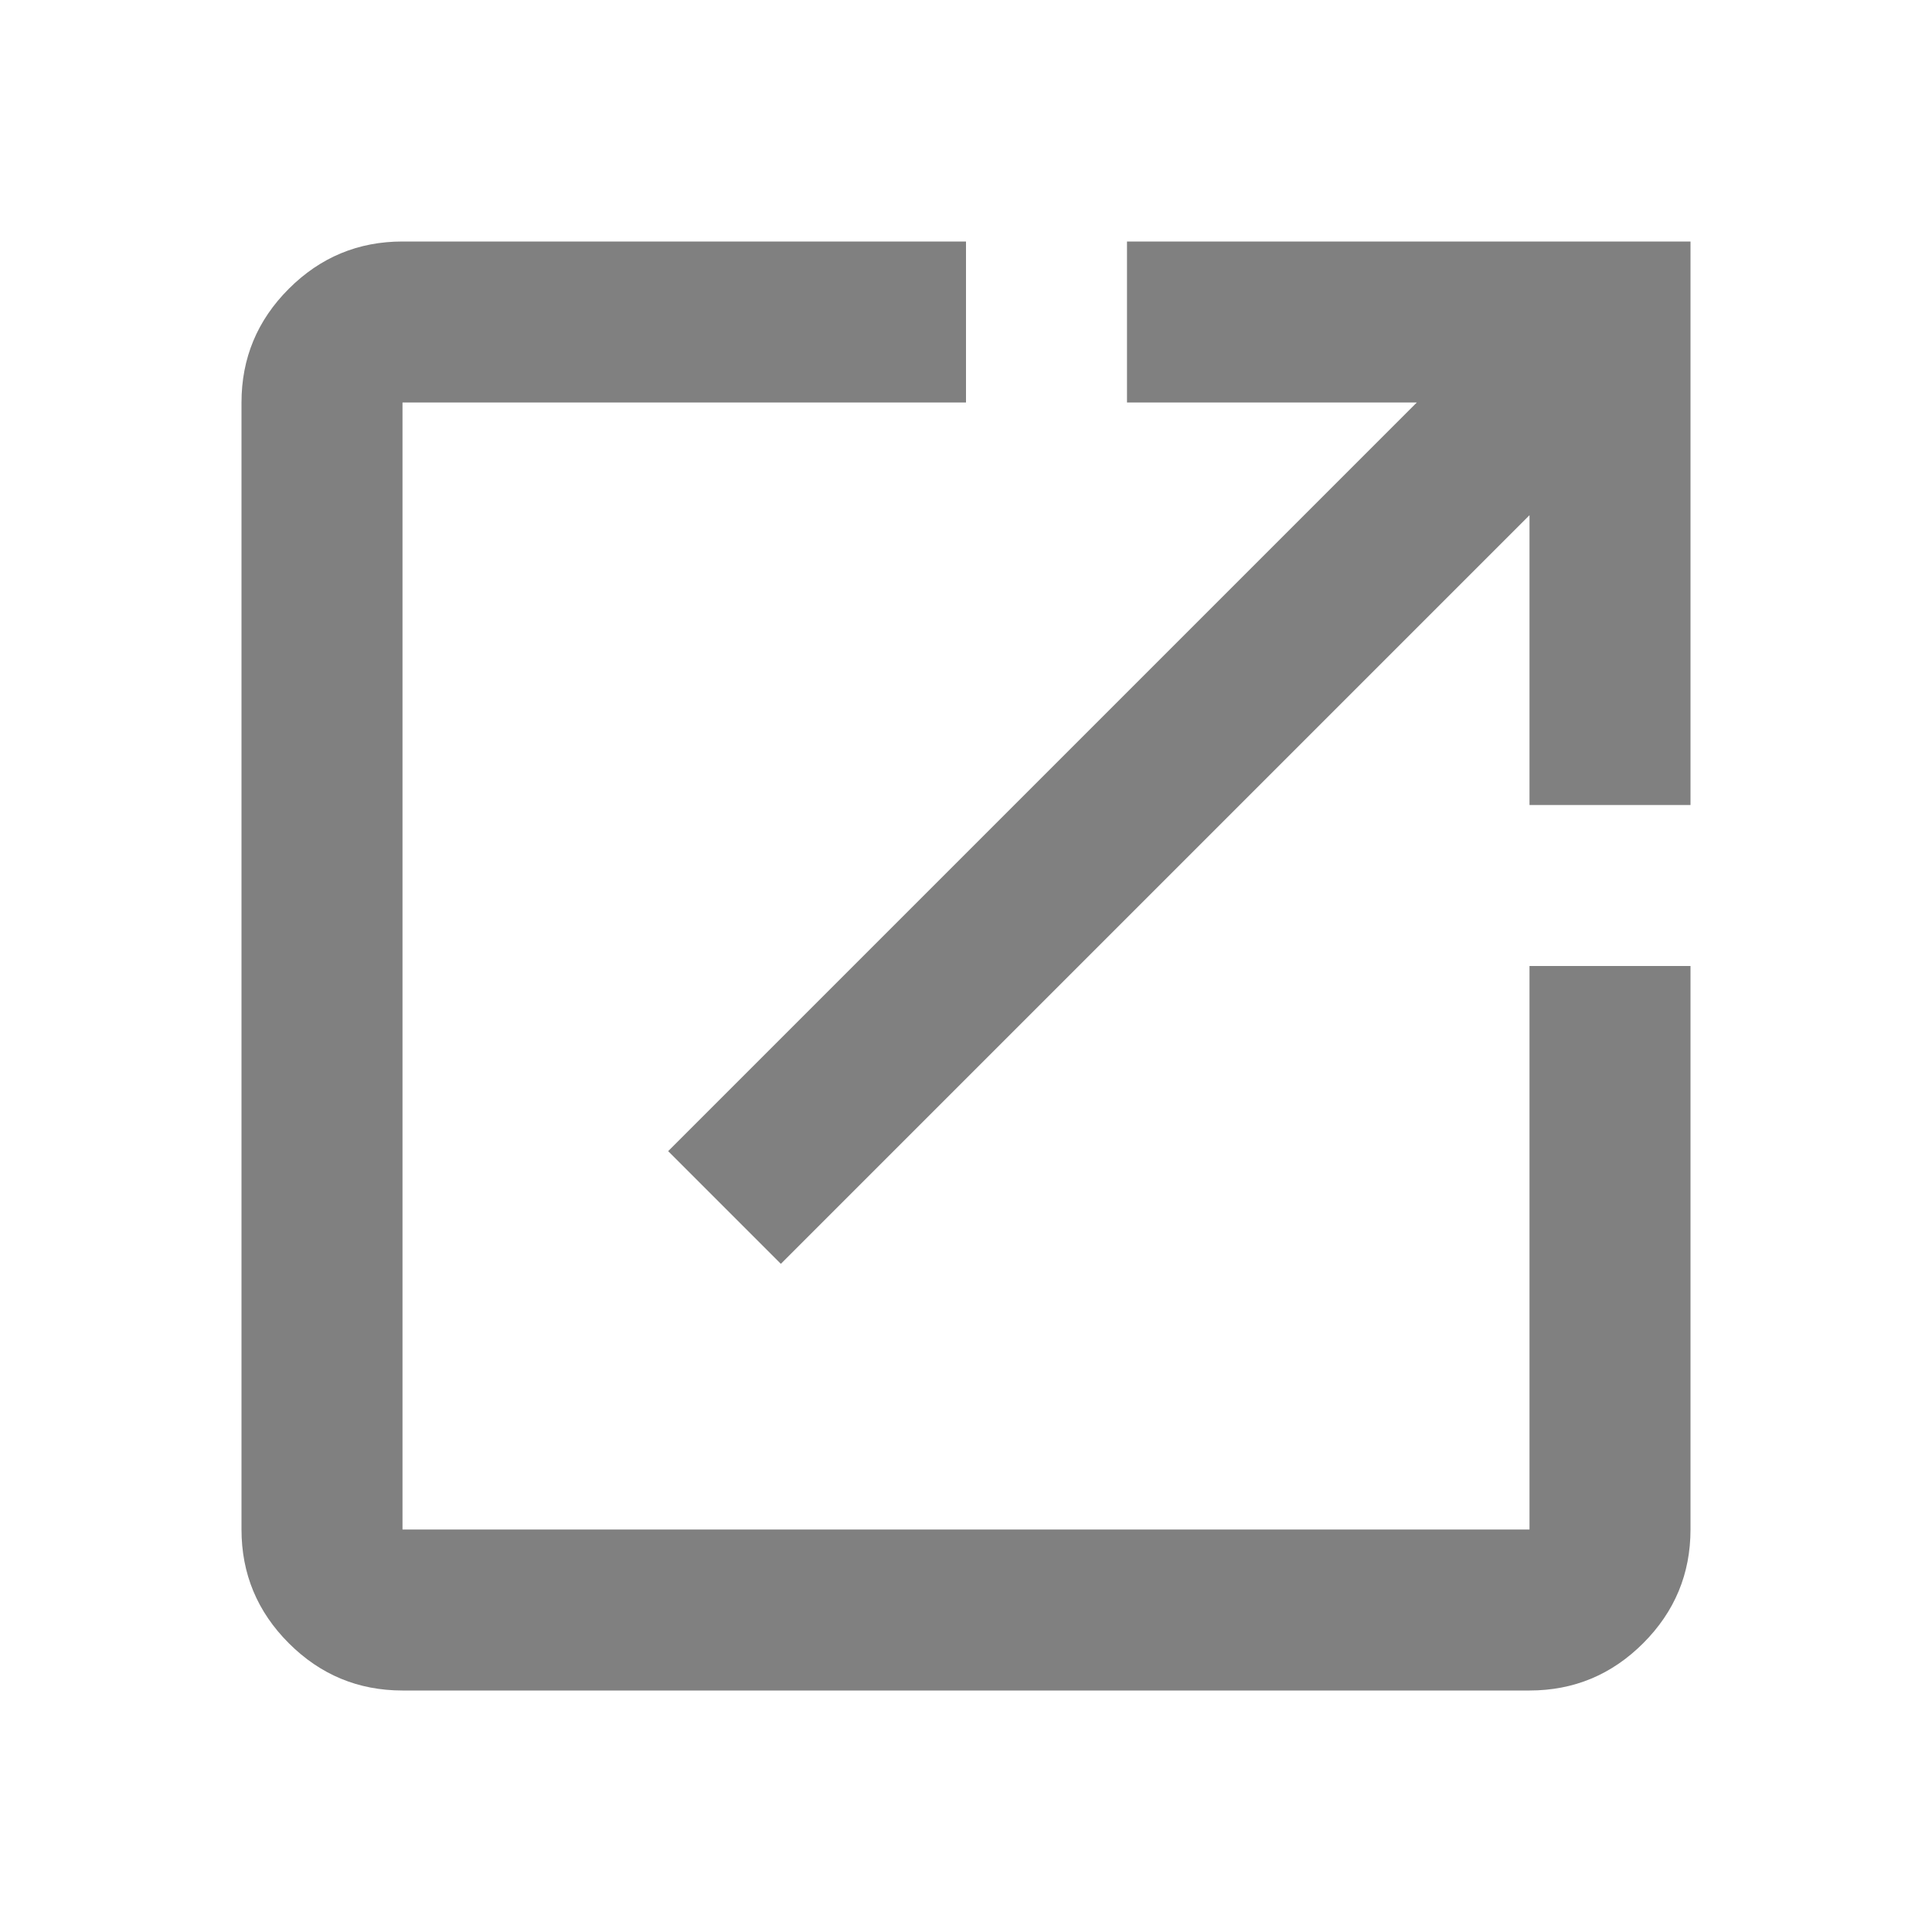
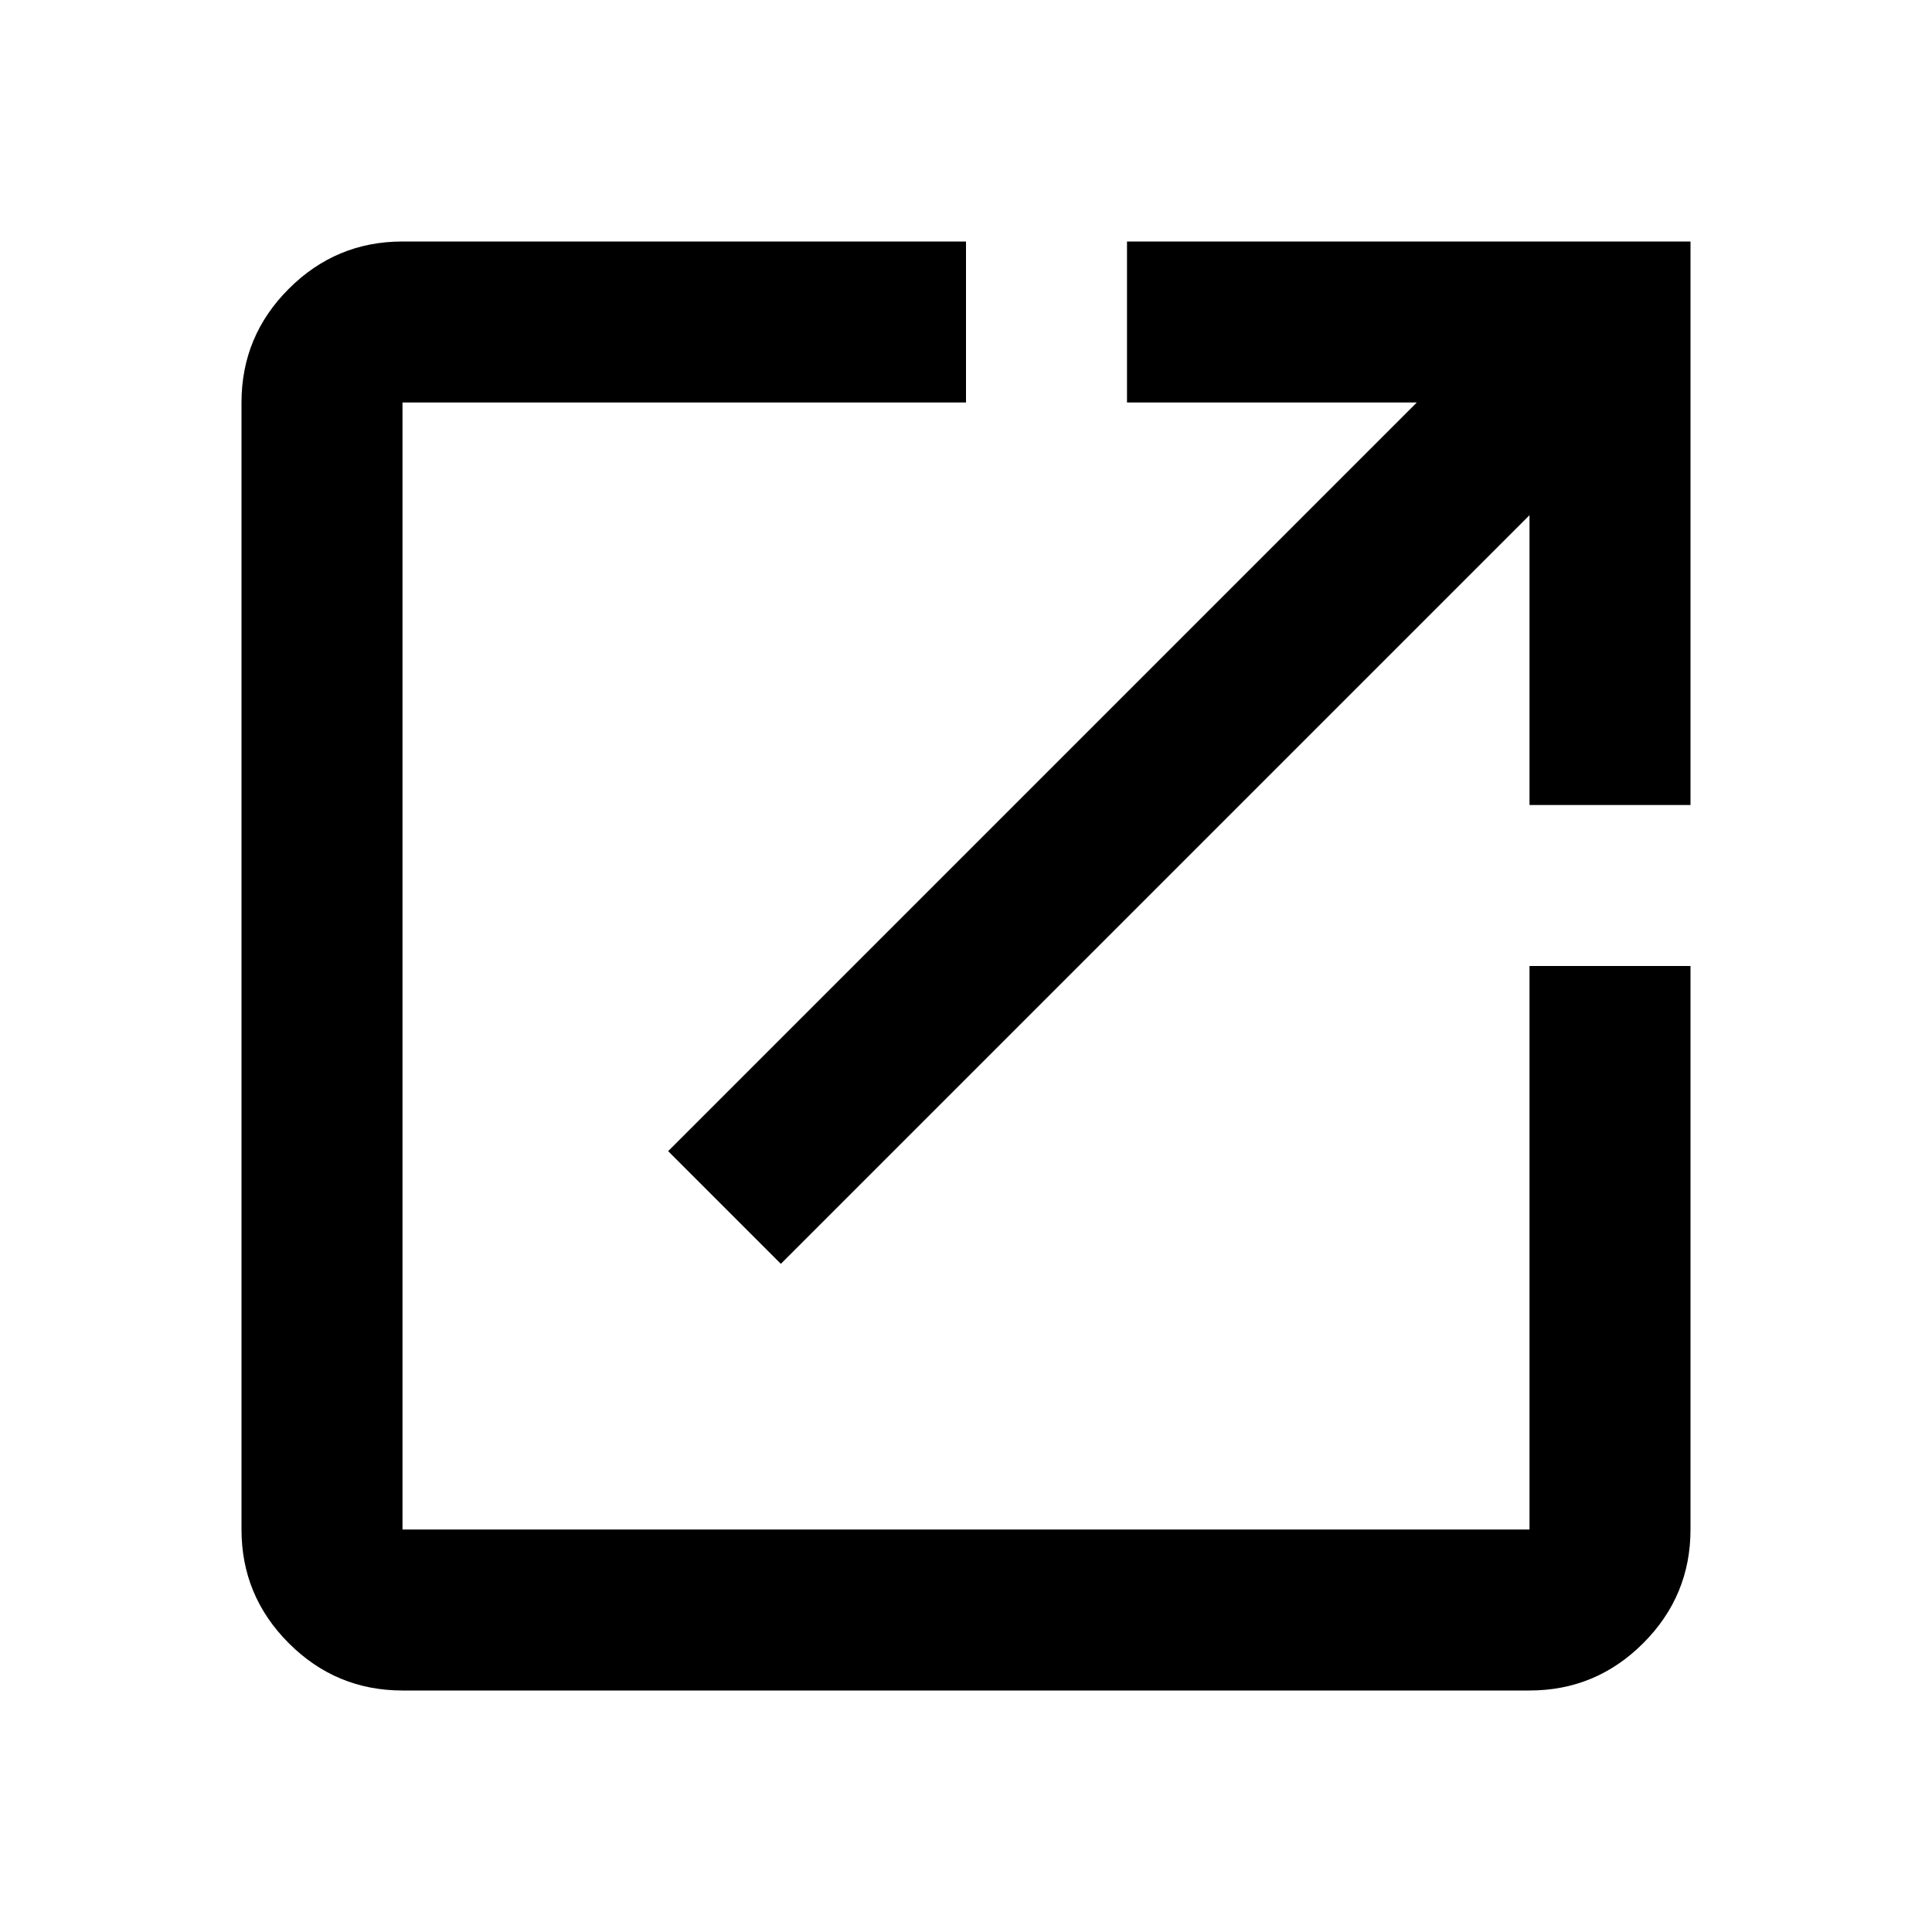
- <svg xmlns="http://www.w3.org/2000/svg" height="24px" viewBox="0 -960 960 960" width="24px" fill="#808080">
+ <svg xmlns="http://www.w3.org/2000/svg" height="24px" viewBox="0 -960 960 960" width="24px" fill="#000000">
  <path d="M200-120q-33 0-56.5-23.5T120-200v-560q0-33 23.5-56.5T200-840h280v80H200v560h560v-280h80v280q0 33-23.5 56.5T760-120H200Zm188-212-56-56 372-372H560v-80h280v280h-80v-144L388-332Z" />
</svg>
